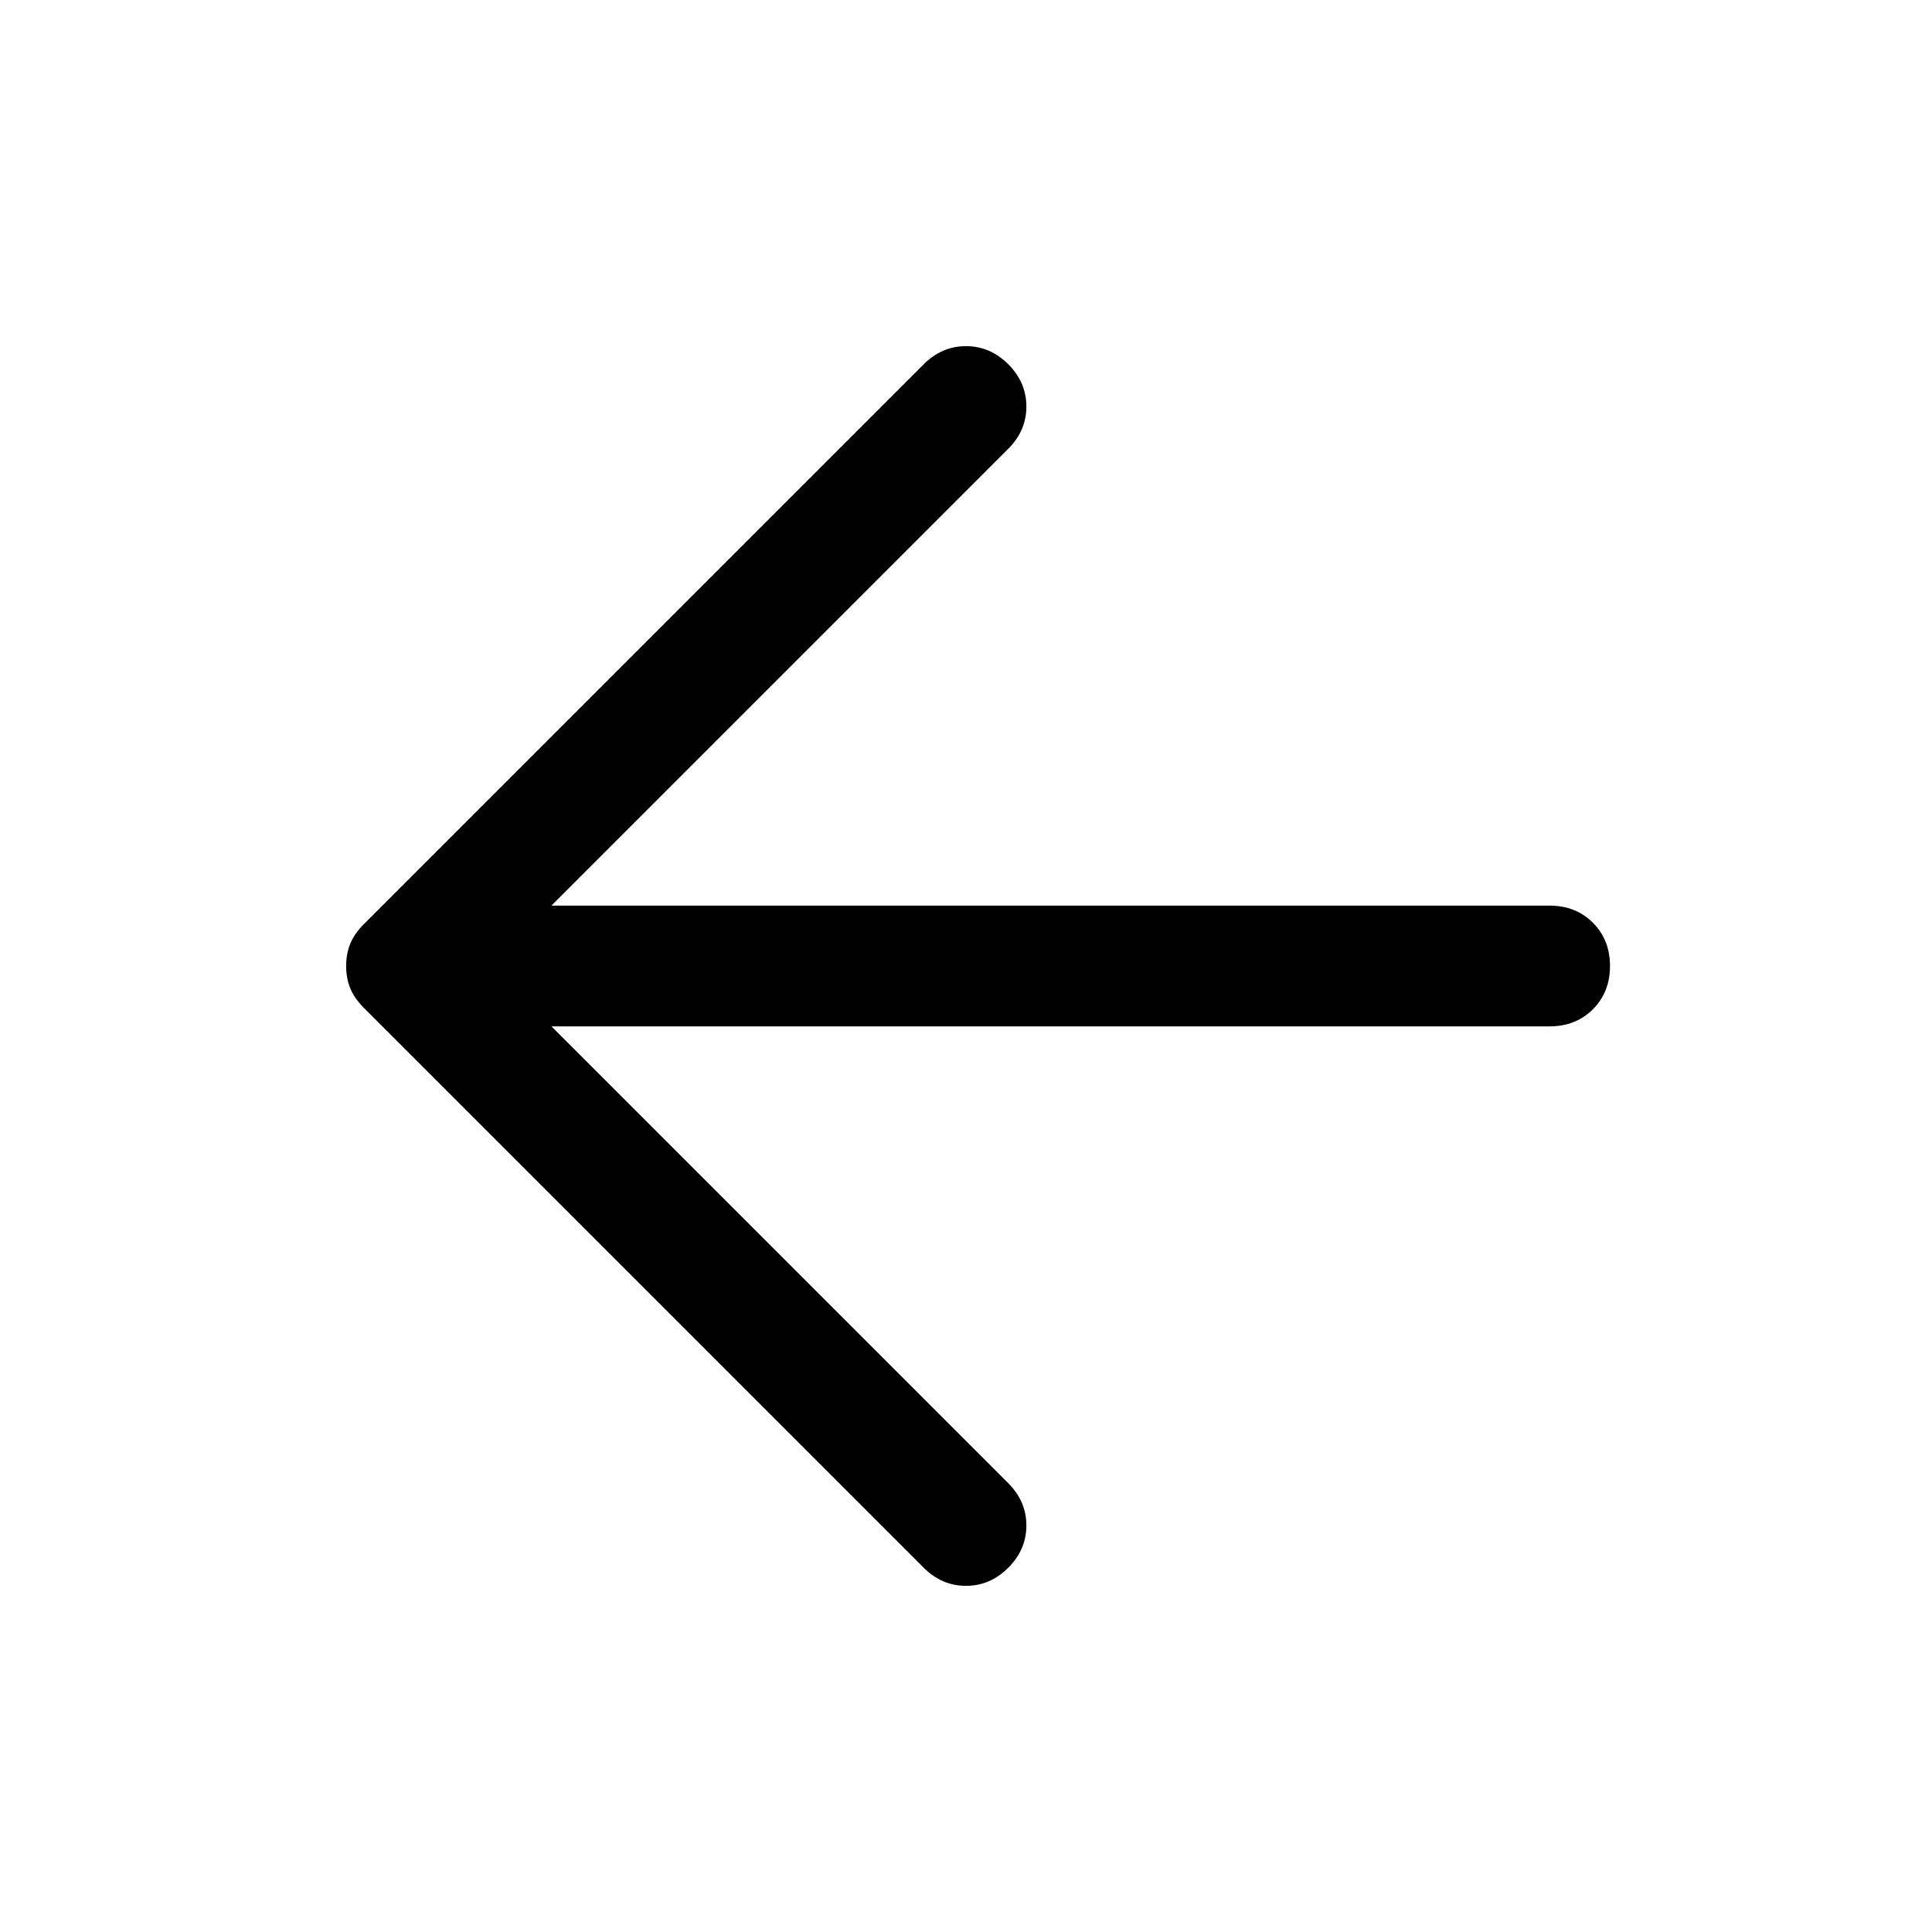
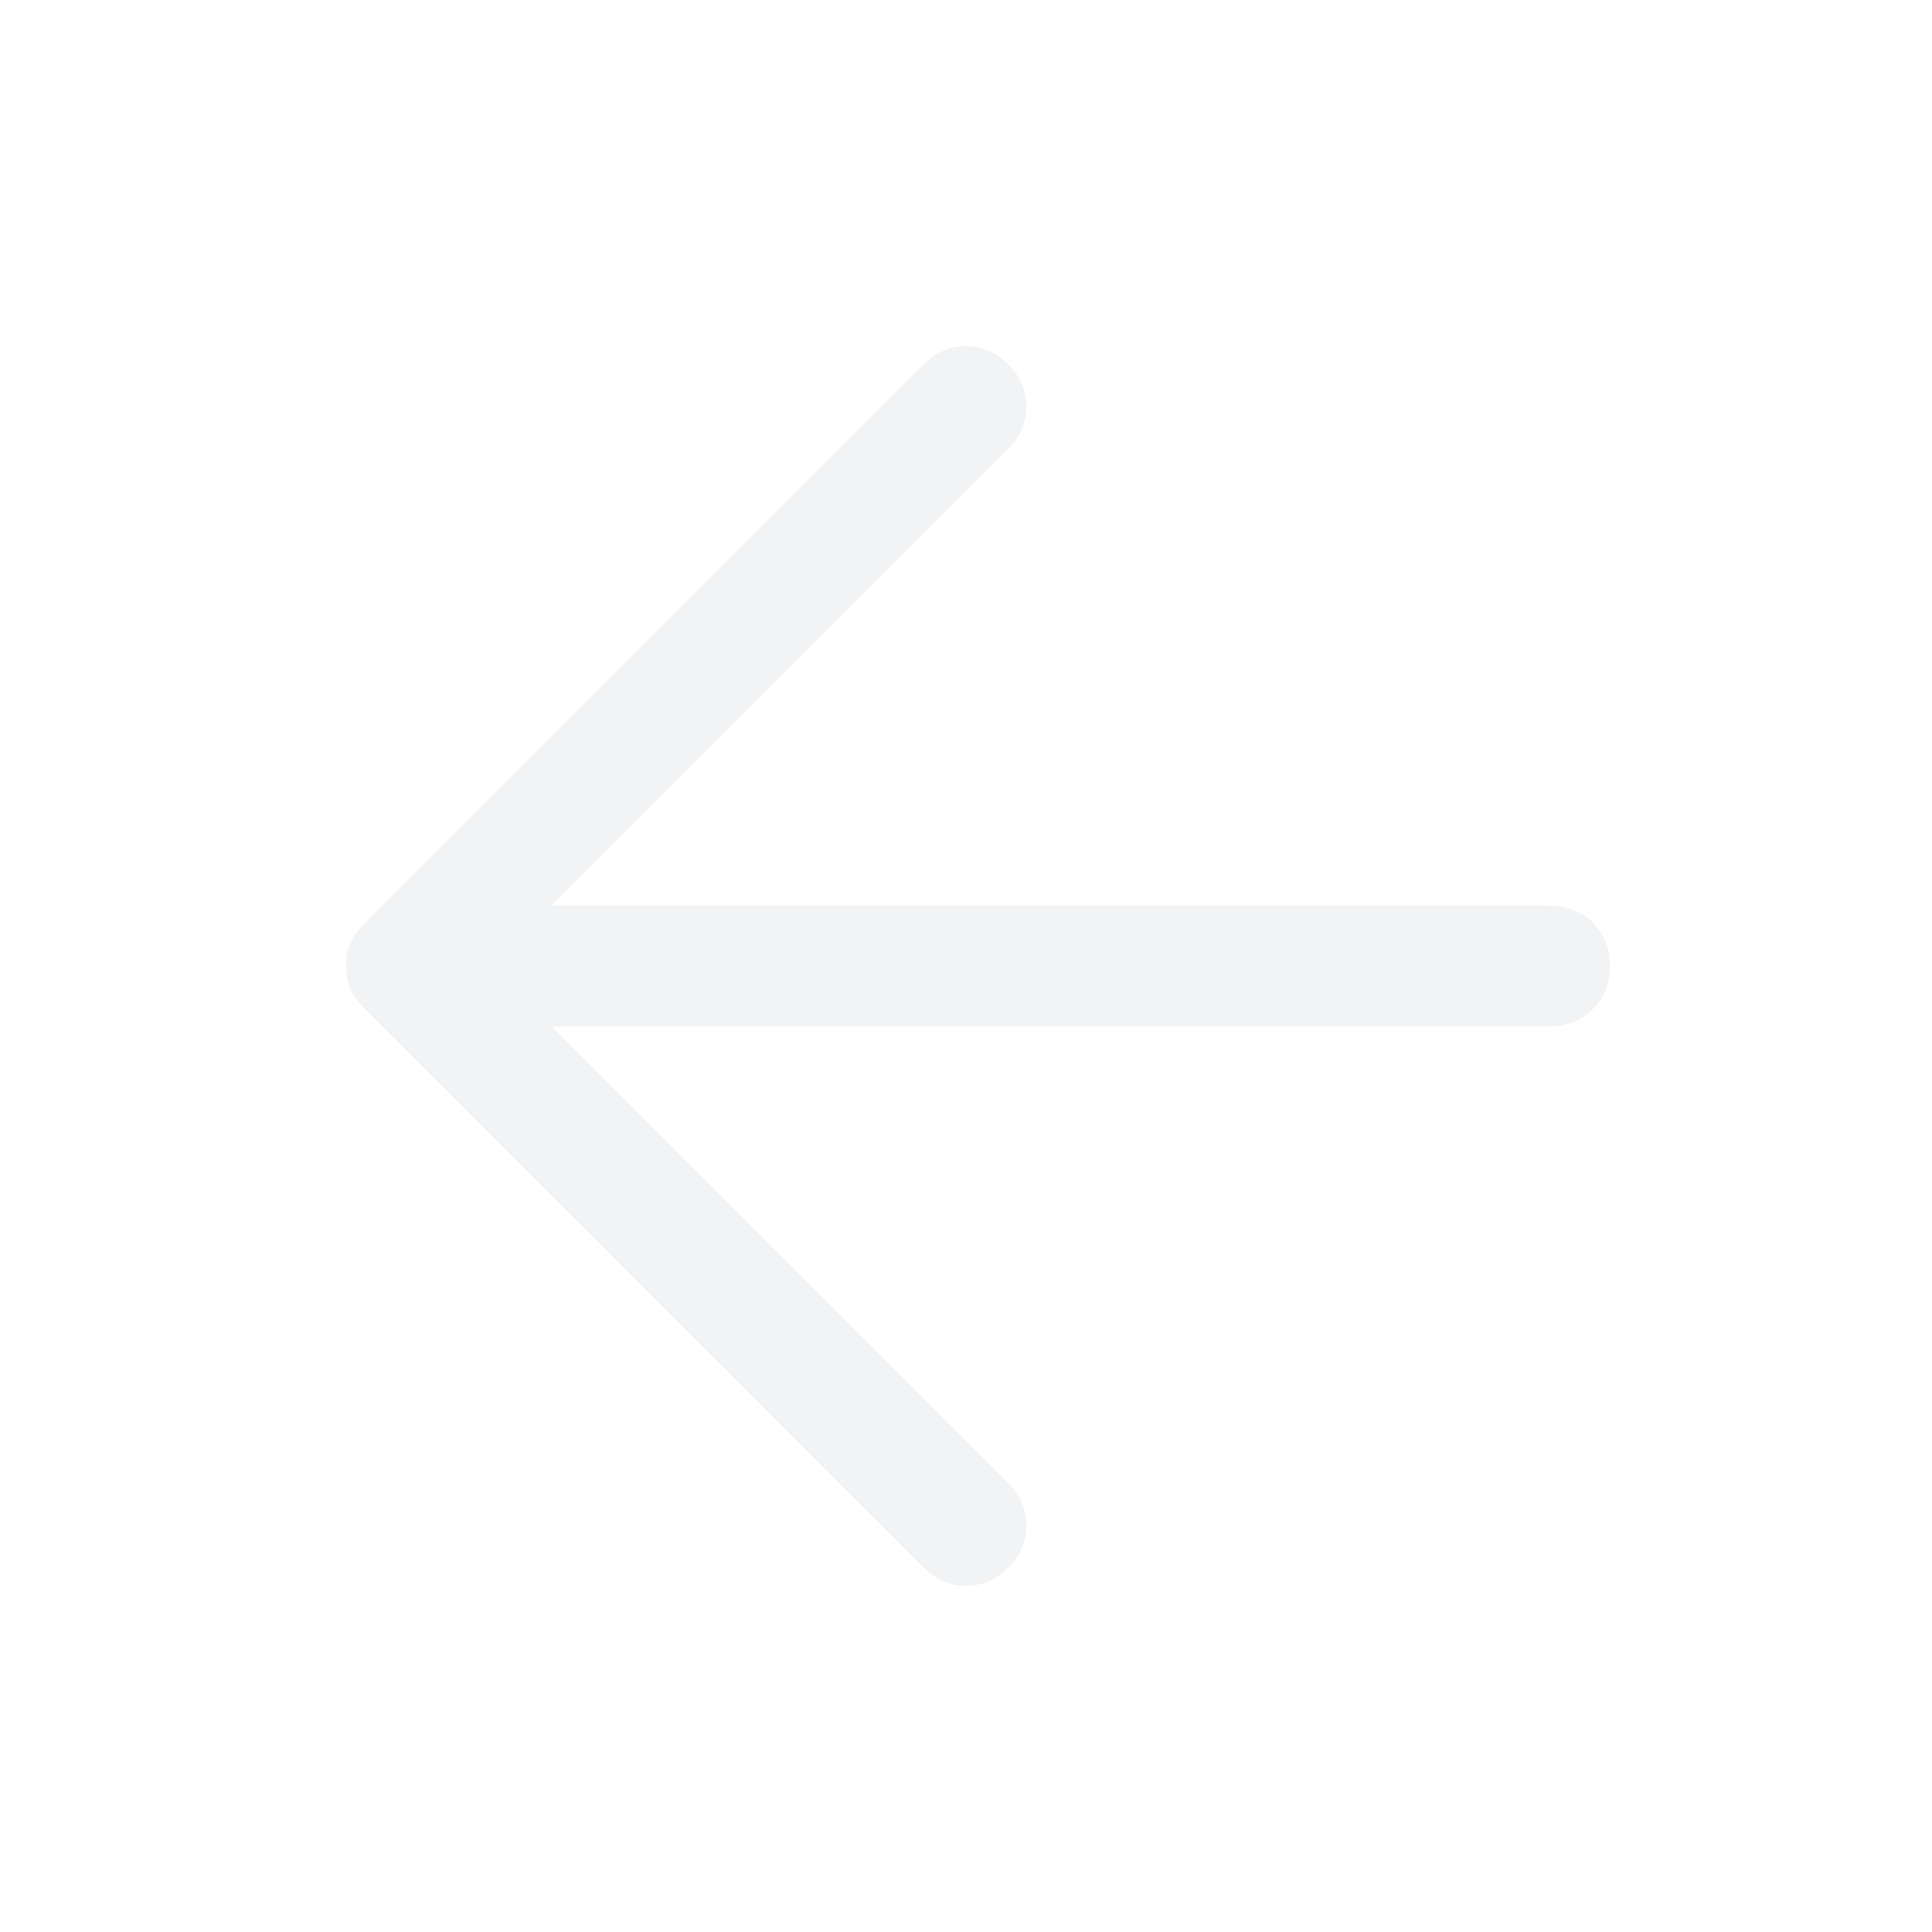
- <svg xmlns="http://www.w3.org/2000/svg" height="48" viewBox="0 -960 960 960" width="48">
+ <svg xmlns="http://www.w3.org/2000/svg" fill="#f2f3f4" height="48" viewBox="0 -960 960 960" width="48">
  <path d="m274-450 227 227q9 9 9 21t-9 21q-9 9-21 9t-21-9L181-459q-5-5-7-10t-2-11q0-6 2-11t7-10l278-278q9-9 21-9t21 9q9 9 9 21t-9 21L274-510h496q13 0 21.5 8.5T800-480q0 13-8.5 21.5T770-450H274Z" />
</svg>
